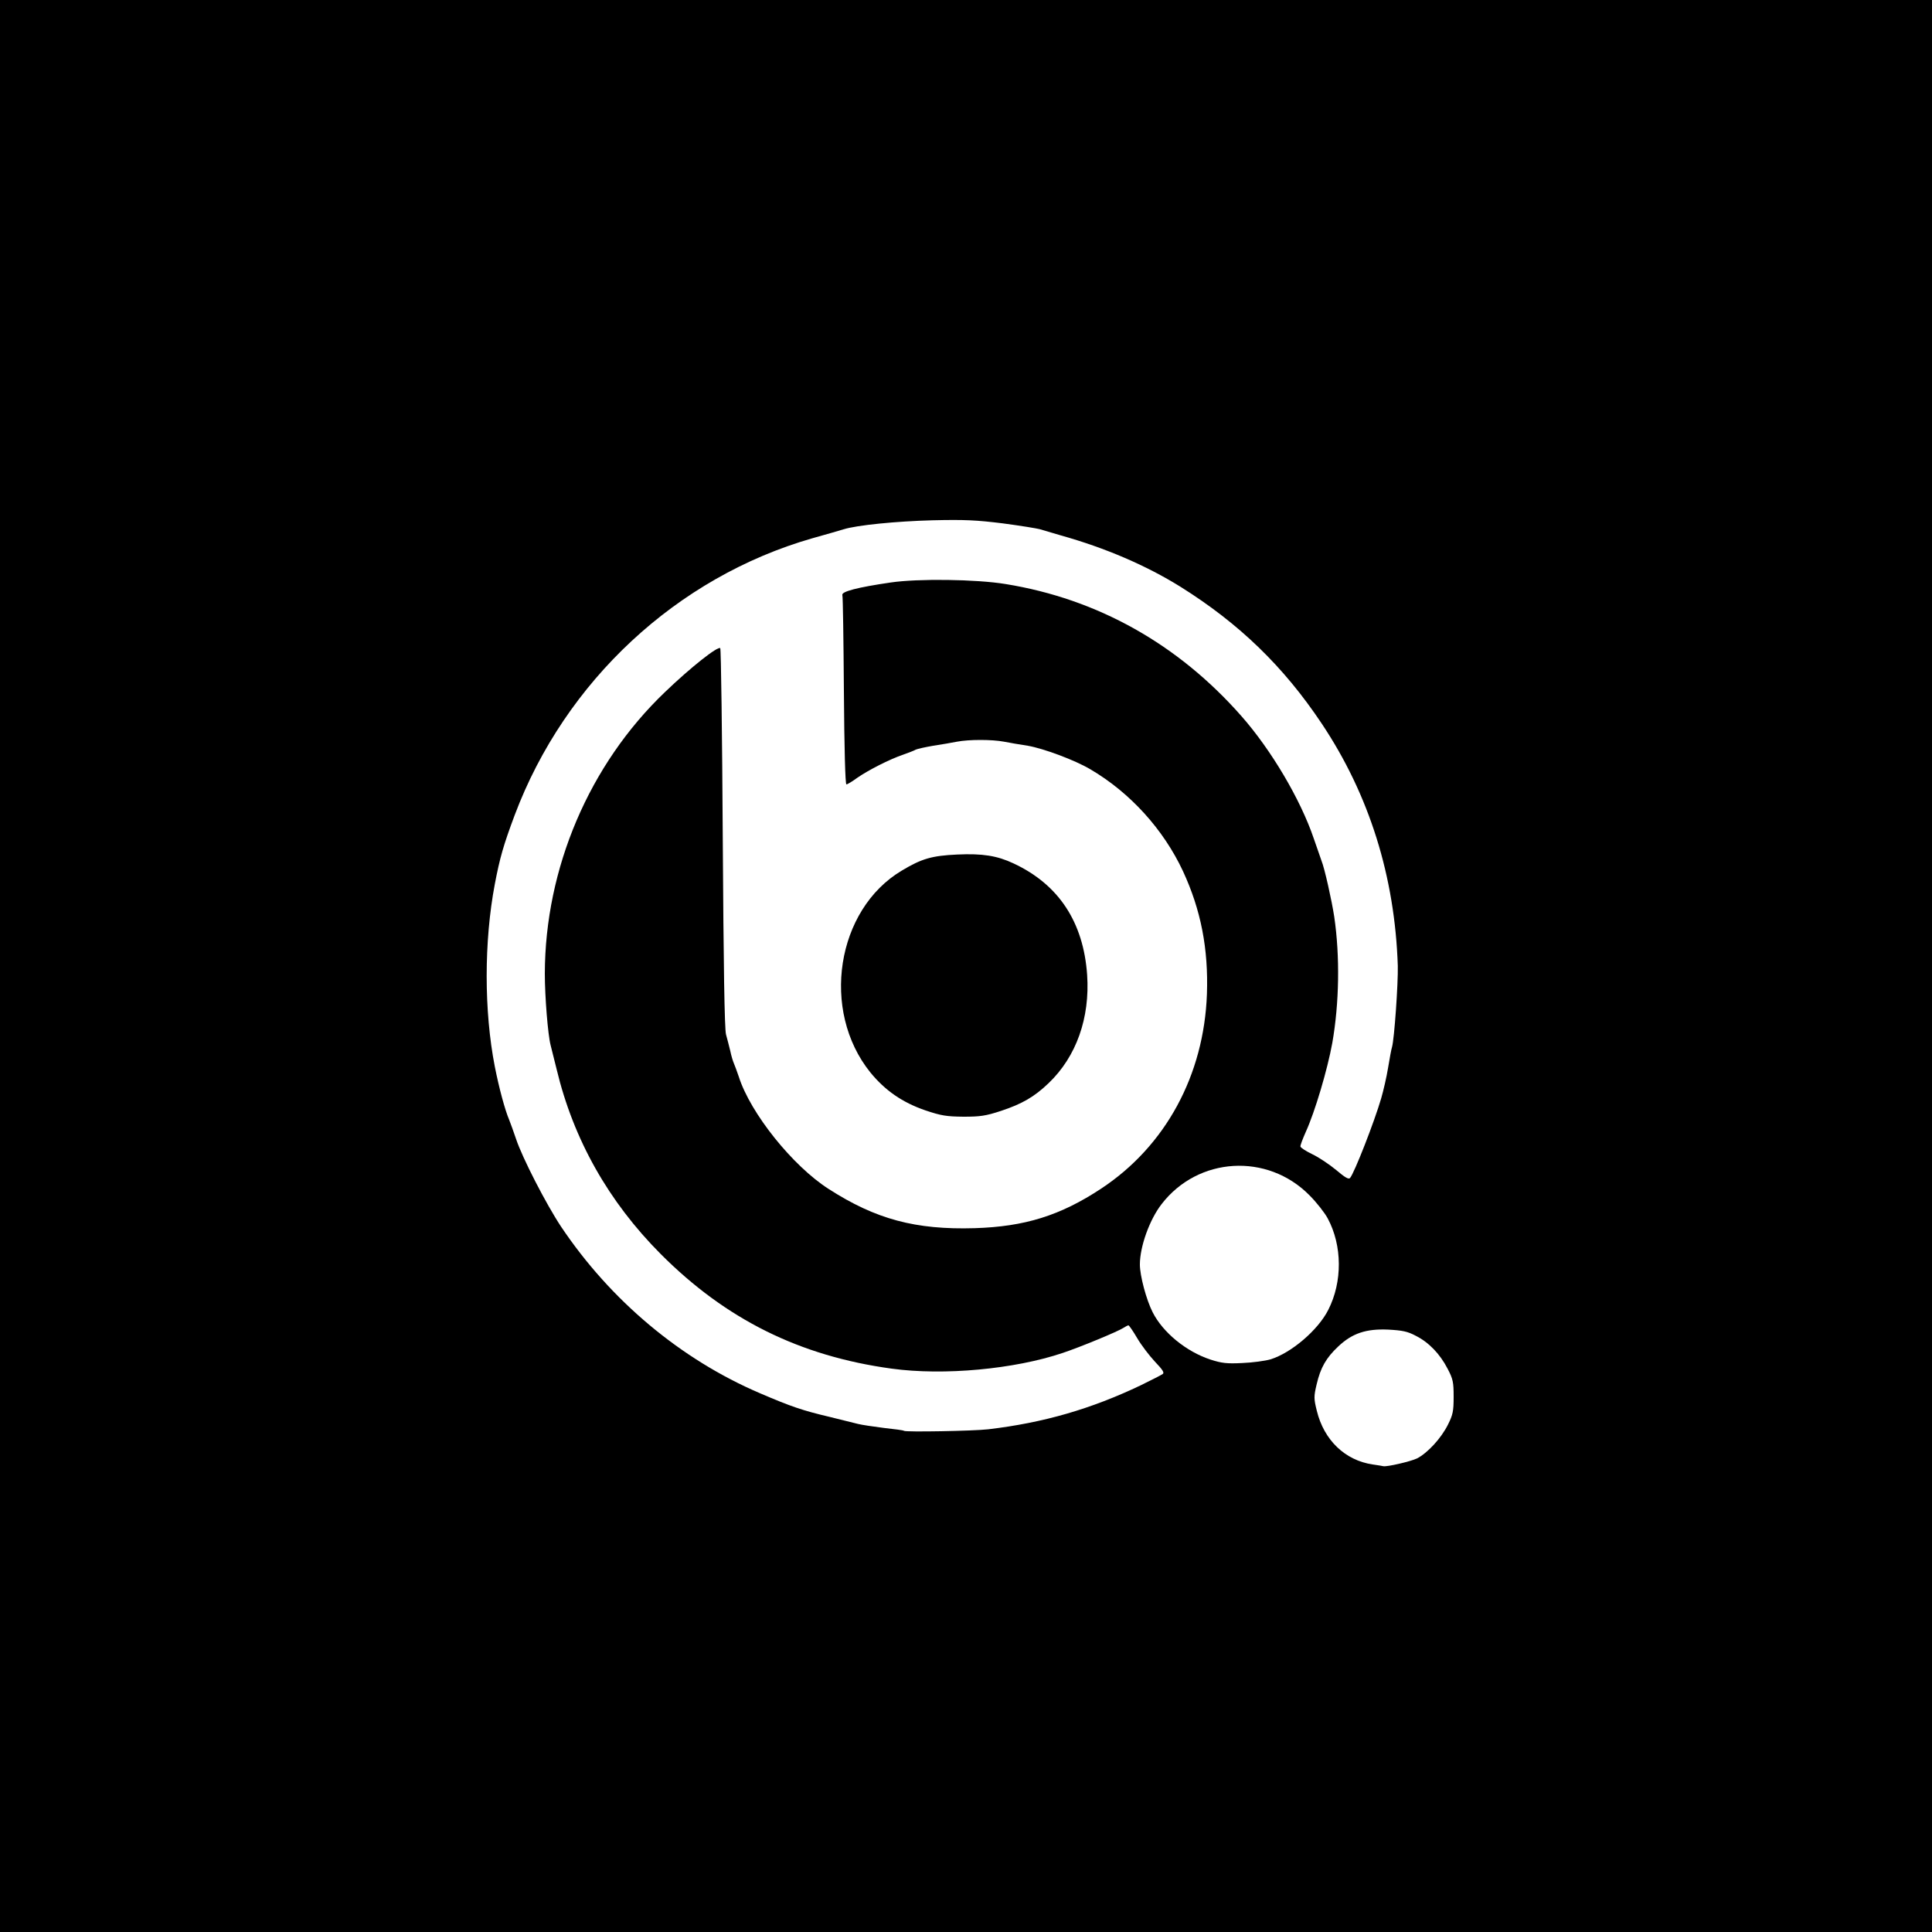
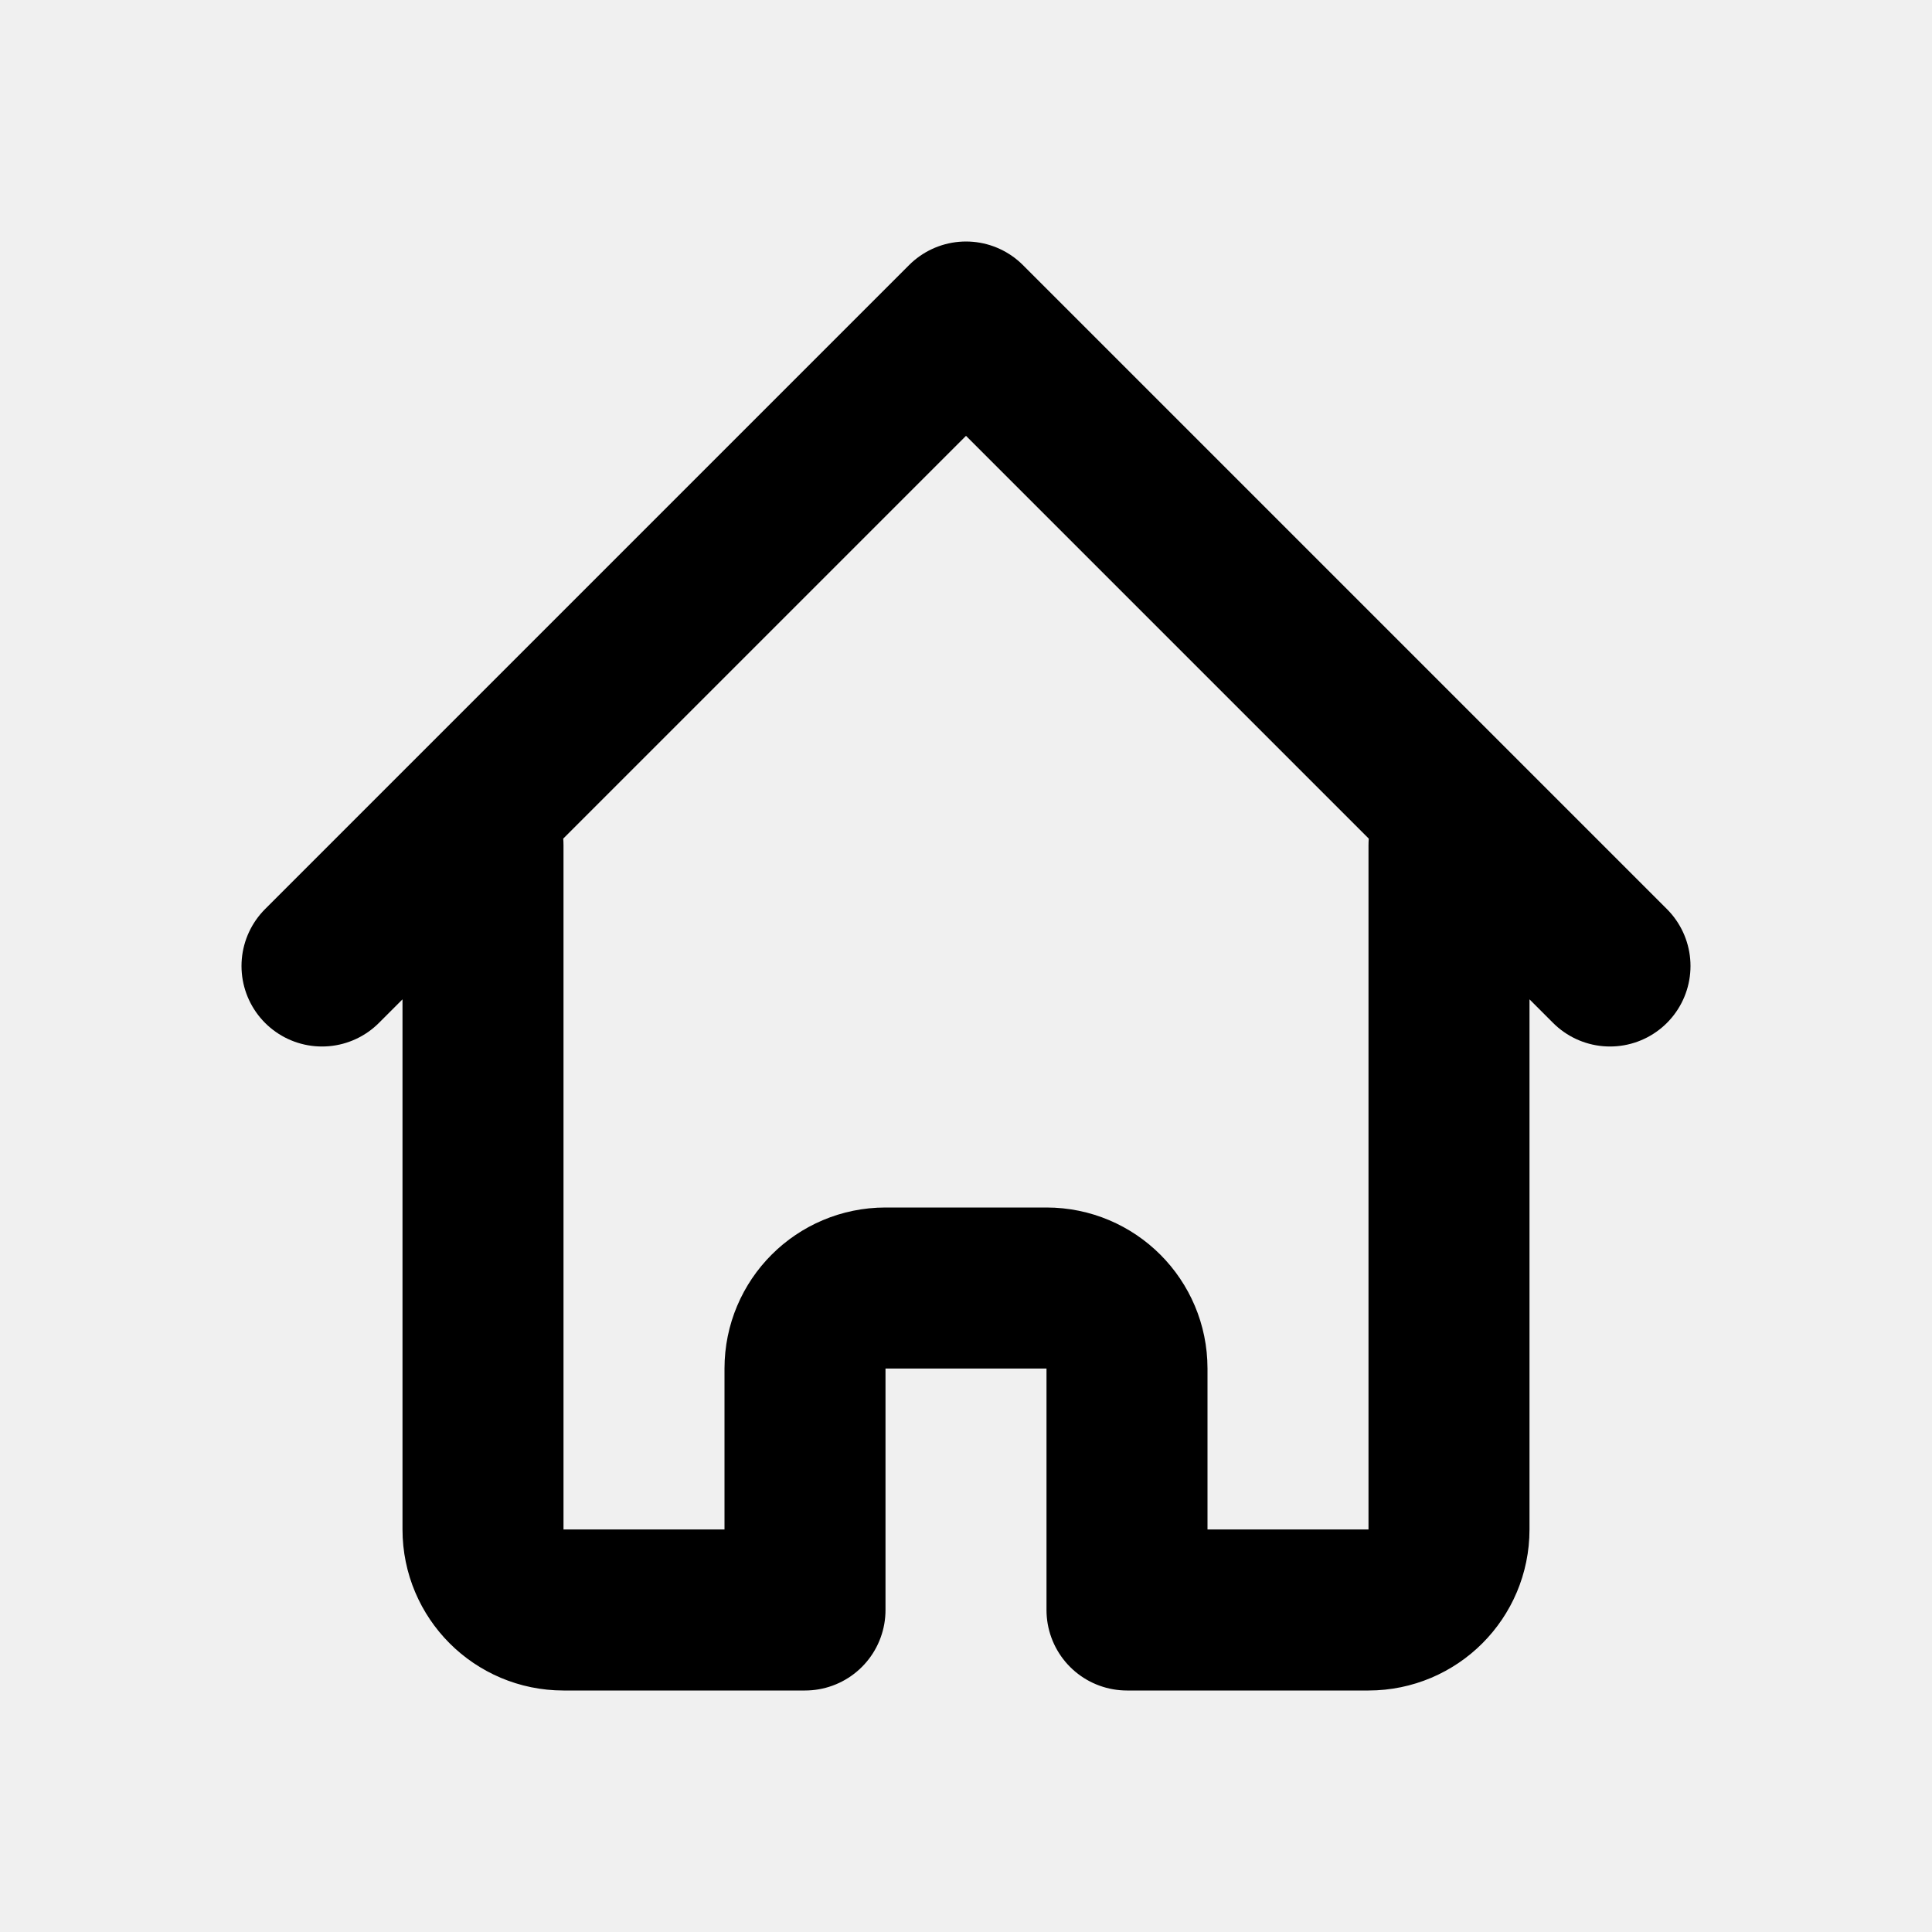
- <svg xmlns="http://www.w3.org/2000/svg" version="1.0" width="500px" height="500px" viewBox="0 0 500 500" preserveAspectRatio="xMidYMid meet">
-   <g fill="#000000">
-     <path d="M0 250 l0 -250 250 0 250 0 0 250 0 250 -250 0 -250 0 0 -250z m365 126.05 c2.95 -1.50 6.45 -5.30 8.25 -8.90 1.95 -4.05 1.95 -7.35 -0.10 -11.40 -5.50 -10.85 -17.25 -13.45 -25.50 -5.60 -7.20 6.80 -7.25 15.80 -0.05 22.85 3.45 3.40 6.55 4.55 11.40 4.35 2.65 -0.15 4.40 -0.50 6 -1.30z m-113.25 -7.55 c8.55 -0.65 10.80 -1.05 21.80 -3.90 6.15 -1.60 12.25 -3.85 19.85 -7.40 l4.65 -2.15 -2.60 -3.40 c-1.40 -1.85 -2.80 -3.90 -3.10 -4.50 -0.30 -0.65 -0.75 -1.15 -1.10 -1.15 -0.30 0 -2.60 0.85 -5.05 1.90 -13.90 6 -26.75 8.60 -42.65 8.60 -23.45 0 -44 -6.65 -62.55 -20.20 -7.10 -5.20 -17.40 -15.80 -22.65 -23.30 -7.40 -10.55 -12.90 -22.65 -15.80 -34.80 -0.60 -2.45 -1.30 -5.25 -1.55 -6.20 -1.35 -5.20 -1.90 -22.35 -1 -31.75 1.15 -11.70 4.75 -23.75 10.55 -35.35 7.30 -14.55 17.80 -26.95 31.30 -36.95 3.15 -2.35 5.95 -2.70 6.40 -0.80 0.15 0.60 0.35 22.70 0.40 49.10 0.15 32.85 0.35 48.65 0.75 50 0.30 1.10 0.80 3 1.10 4.25 0.25 1.25 0.70 2.70 0.95 3.25 0.25 0.55 0.80 2.10 1.25 3.40 3 9.45 13.95 23.10 23.25 29.05 11.85 7.60 22.80 10.65 36.30 10.15 14.95 -0.60 28.60 -6.50 39.70 -17.10 19.25 -18.50 24.30 -47.25 12.70 -72.30 -5.05 -10.80 -13.65 -20.30 -23.95 -26.35 -4.05 -2.40 -12.15 -5.40 -16.20 -6.10 -2.05 -0.30 -4.85 -0.80 -6.15 -1.05 -3.05 -0.55 -6.15 -0.55 -9.20 0 -1.30 0.25 -4.10 0.75 -6.15 1.05 -2.05 0.35 -4.05 0.80 -4.50 1 -0.40 0.25 -1.85 0.80 -3.25 1.30 -3.55 1.20 -9.10 4.05 -11.90 6 -1.70 1.25 -2.90 1.70 -4.30 1.70 l-2 0 -0.25 -24.10 c-0.15 -13.30 -0.30 -25.15 -0.40 -26.40 l-0.15 -2.25 3.50 -0.85 c8.30 -1.95 14.60 -2.50 26 -2.30 11.65 0.25 17.50 0.95 25.75 3.10 28.05 7.30 52.10 26.85 65.40 53.15 1.65 3.25 3.70 8.05 4.60 10.65 0.90 2.60 1.80 5.20 2 5.75 0.35 0.90 1.15 4.15 2.95 11.85 1 4.30 1.65 16.90 1.35 24.40 -0.20 4 -0.85 10.20 -1.50 13.75 -1.10 6.30 -4.20 17.15 -6.30 21.95 -0.55 1.30 -1 2.45 -1 2.55 0 0.10 1.30 0.90 2.85 1.75 1.60 0.90 3.75 2.30 4.75 3.15 1.05 0.85 1.95 1.40 2.05 1.30 0.30 -0.40 3.30 -7.65 4.65 -11.20 2.15 -5.85 3.55 -10.85 4.45 -16.05 0.45 -2.70 0.90 -5.05 1 -5.20 0.45 -0.75 1.30 -12.60 1.25 -17.85 -0.15 -22.25 -6.95 -44.20 -19.45 -62.90 -6.10 -9.15 -11.20 -15.05 -18.85 -22 -14.55 -13.10 -29.50 -21.30 -48.70 -26.70 -2.05 -0.60 -4.40 -1.30 -5.25 -1.55 -0.80 -0.25 -5.20 -0.95 -9.75 -1.55 -6.80 -0.90 -9.70 -1.05 -16.50 -0.80 -8.10 0.30 -18.80 1.45 -21.75 2.35 -0.80 0.25 -4.40 1.30 -8 2.30 -26.40 7.55 -49.60 24.80 -65.05 48.20 -8.55 13.05 -14.50 27.30 -17.15 41.35 -2.75 14.50 -2.75 30.10 0 44.15 1.10 5.60 2.65 11.30 3.70 13.75 0.35 0.85 1.15 3.10 1.80 5 1.60 4.85 7.80 16.90 11.65 22.70 12.80 19.10 30.95 34.35 51.55 43.15 8.05 3.45 11 4.45 18 6.10 3.05 0.75 6.30 1.55 7.30 1.80 1.55 0.40 7.35 1.15 13.70 1.65 4.25 0.35 7.75 0.35 14.50 -0.15z m75.50 -18.25 c5.65 -1.60 12.65 -7.75 15.30 -13.50 0.75 -1.65 1.65 -4.40 2 -6.15 2.35 -11.45 -7.75 -24.65 -20.65 -27.05 -7.25 -1.30 -16.55 2.75 -21.80 9.55 -2.35 3.10 -3.60 5.75 -4.85 10.70 -0.90 3.50 -0.90 3.60 0.20 7.65 0.55 2.25 1.65 5.25 2.35 6.60 3.90 7.70 13.90 13.80 21.70 13.15 1.80 -0.15 4.40 -0.55 5.75 -0.95z" />
-     <path d="M237.95 288.85 c-14.70 -5 -22.80 -18.65 -21.75 -36.70 0.55 -9.30 3.50 -17 8.80 -22.75 3.25 -3.60 9 -7.35 13.25 -8.75 3.20 -1 15.35 -1.45 19.50 -0.70 6.50 1.20 13.75 5.70 17.90 11.15 4.95 6.50 6.75 11.75 7.20 21.20 0.60 13.05 -2.50 22.35 -9.95 29.50 -3.70 3.55 -6.90 5.40 -12.35 7.20 -4.25 1.35 -5.20 1.50 -11.20 1.50 -6.10 -0.05 -6.95 -0.15 -11.40 -1.65z" />
-   </g>
-   <g fill="#ffffff">
-     <path d="M355.25 379 c-7.15 -1.05 -12.60 -6.30 -14.45 -13.85 -0.80 -3.20 -0.80 -3.75 -0.05 -6.90 1 -4.30 2.45 -6.85 5.60 -9.80 3.60 -3.40 7.20 -4.60 12.90 -4.35 3.65 0.20 5 0.45 7.15 1.60 3.40 1.70 6.30 4.75 8.25 8.55 1.40 2.65 1.55 3.50 1.55 7.25 0 3.70 -0.20 4.65 -1.45 7.15 -1.75 3.55 -5.30 7.40 -8.05 8.80 -1.70 0.80 -7.75 2.20 -8.70 2 -0.15 -0.05 -1.35 -0.25 -2.75 -0.45z" />
-     <path d="M233.95 370.30 c-0.10 -0.15 -2.45 -0.45 -5.20 -0.75 -2.75 -0.35 -5.80 -0.80 -6.75 -1.05 -0.95 -0.25 -4.20 -1.05 -7.25 -1.80 -7 -1.65 -9.95 -2.65 -18 -6.10 -20.60 -8.80 -38.75 -24.05 -51.55 -43.15 -3.85 -5.80 -10.05 -17.85 -11.65 -22.70 -0.65 -1.90 -1.45 -4.15 -1.80 -5 -1.05 -2.45 -2.60 -8.15 -3.70 -13.75 -2.80 -14.30 -2.80 -32.40 0 -47.15 1.30 -6.85 2.25 -10.15 5.15 -17.90 13.05 -34.70 42 -61.60 77.05 -71.65 3.60 -1 7.20 -2.05 8 -2.30 3.50 -1.10 13.70 -2.10 23.05 -2.35 8.40 -0.20 11.40 -0.05 18.25 0.80 4.50 0.60 8.90 1.30 9.70 1.55 0.85 0.25 3.20 0.95 5.25 1.55 11.60 3.25 22.15 7.80 31 13.30 15.25 9.55 26.70 20.65 36.55 35.40 12.30 18.40 18.95 39.60 19.70 62.75 0.10 4.55 -0.90 18.90 -1.50 21 -0.15 0.40 -0.60 2.80 -1 5.25 -0.40 2.50 -1.25 6.10 -1.80 8 -1.80 6.15 -6.90 19.20 -8.05 20.60 -0.35 0.45 -1.30 -0.10 -3.60 -2.05 -1.75 -1.45 -4.50 -3.30 -6.20 -4.10 -1.65 -0.80 -3.05 -1.70 -3.05 -2 -0.05 -0.30 0.60 -2 1.40 -3.80 2.35 -5.15 5.60 -16.10 6.85 -23 1.80 -10.30 2 -22.40 0.50 -32.65 -0.65 -4.25 -2.50 -12.55 -3.30 -14.50 -0.20 -0.55 -1.10 -3.15 -2 -5.75 -3.45 -10.15 -11 -22.90 -18.70 -31.65 -16.40 -18.65 -37.25 -30.35 -61.05 -34.20 -7.60 -1.25 -22.70 -1.45 -29.75 -0.40 -8.60 1.25 -12.80 2.35 -12.50 3.25 0.15 0.40 0.30 11.60 0.40 24.90 0.10 14.65 0.35 24.10 0.65 24.10 0.25 0 1.50 -0.75 2.80 -1.70 2.80 -1.95 8.35 -4.80 11.90 -6 1.40 -0.50 2.85 -1.05 3.25 -1.30 0.45 -0.20 2.45 -0.65 4.50 -1 2.05 -0.30 4.85 -0.80 6.15 -1.05 3.10 -0.60 9.10 -0.60 12.20 0 1.30 0.25 4.10 0.75 6.15 1.05 4.05 0.70 12.15 3.70 16.20 6.10 10.30 6.05 18.90 15.55 23.95 26.35 4.65 10.05 6.60 20.05 6.20 31.80 -0.75 21 -10.70 39.35 -27.35 50.35 -10.60 7 -19.80 9.85 -32.75 10.25 -15.30 0.45 -25.60 -2.30 -37.80 -10.15 -9.30 -5.95 -20.25 -19.60 -23.25 -29.05 -0.45 -1.30 -1 -2.85 -1.25 -3.40 -0.25 -0.55 -0.70 -2 -0.95 -3.25 -0.30 -1.25 -0.80 -3.15 -1.10 -4.25 -0.40 -1.35 -0.65 -17.85 -0.85 -50.85 -0.15 -26.85 -0.45 -48.95 -0.65 -49.15 -0.60 -0.60 -7.65 4.95 -14.35 11.40 -19.55 18.70 -31 45.55 -31.05 72.85 0 5.95 0.80 15.85 1.50 18.50 0.25 0.95 0.95 3.75 1.55 6.20 4.35 18.20 13.45 34.30 26.95 47.85 16.85 16.90 35.95 26.40 59.75 29.65 13.50 1.85 31.75 0.15 44.25 -4.05 4.65 -1.55 14.40 -5.60 15.75 -6.50 0.55 -0.35 1.10 -0.65 1.30 -0.65 0.15 0 1.20 1.50 2.25 3.30 1.05 1.80 3.15 4.55 4.60 6.10 2 2.10 2.50 2.85 2 3.20 -0.35 0.25 -2.90 1.55 -5.65 2.90 -12.90 6.15 -25.15 9.70 -39.50 11.40 -3.90 0.45 -21.40 0.75 -21.80 0.40z m25.10 -82.80 c5.45 -1.80 8.65 -3.65 12.35 -7.20 7.15 -6.85 10.70 -16.85 9.95 -28 -0.95 -13.65 -7.35 -23.40 -19.05 -28.85 -4.25 -2 -8.05 -2.60 -14.55 -2.30 -6.55 0.30 -9.20 1.05 -14.35 4.15 -17 10.10 -21.05 36.25 -8.15 52.25 3.80 4.65 8.25 7.75 14.20 9.80 4.15 1.40 5.50 1.60 9.90 1.65 4.30 0 5.75 -0.20 9.70 -1.50z" />
-     <path d="M313.25 351.85 c-6.25 -2.05 -12.30 -7 -14.95 -12.25 -1.65 -3.25 -3.30 -9.45 -3.30 -12.35 0 -4.65 2.50 -11.60 5.60 -15.60 9.45 -12.30 27.40 -13.35 38.30 -2.30 1.85 1.85 3.95 4.55 4.70 5.95 3.80 7.05 3.85 16.45 0.15 23.70 -2.65 5.25 -9.60 11.15 -14.95 12.80 -1.40 0.40 -4.70 0.85 -7.30 0.95 -4 0.20 -5.30 0.05 -8.25 -0.90z" />
-   </g>
+ <svg xmlns="http://www.w3.org/2000/svg" aria-hidden="true" width="24" height="24" fill="none" viewBox="0 0 24 24">
+   <path stroke="currentColor" stroke-linecap="round" stroke-linejoin="round" stroke-width="2" d="m4 12 8-8 8 8M6 10.5V19a1 1 0 0 0 1 1h3v-3a1 1 0 0 1 1-1h2a1 1 0 0 1 1 1v3h3a1 1 0 0 0 1-1v-8.5" />
</svg>
